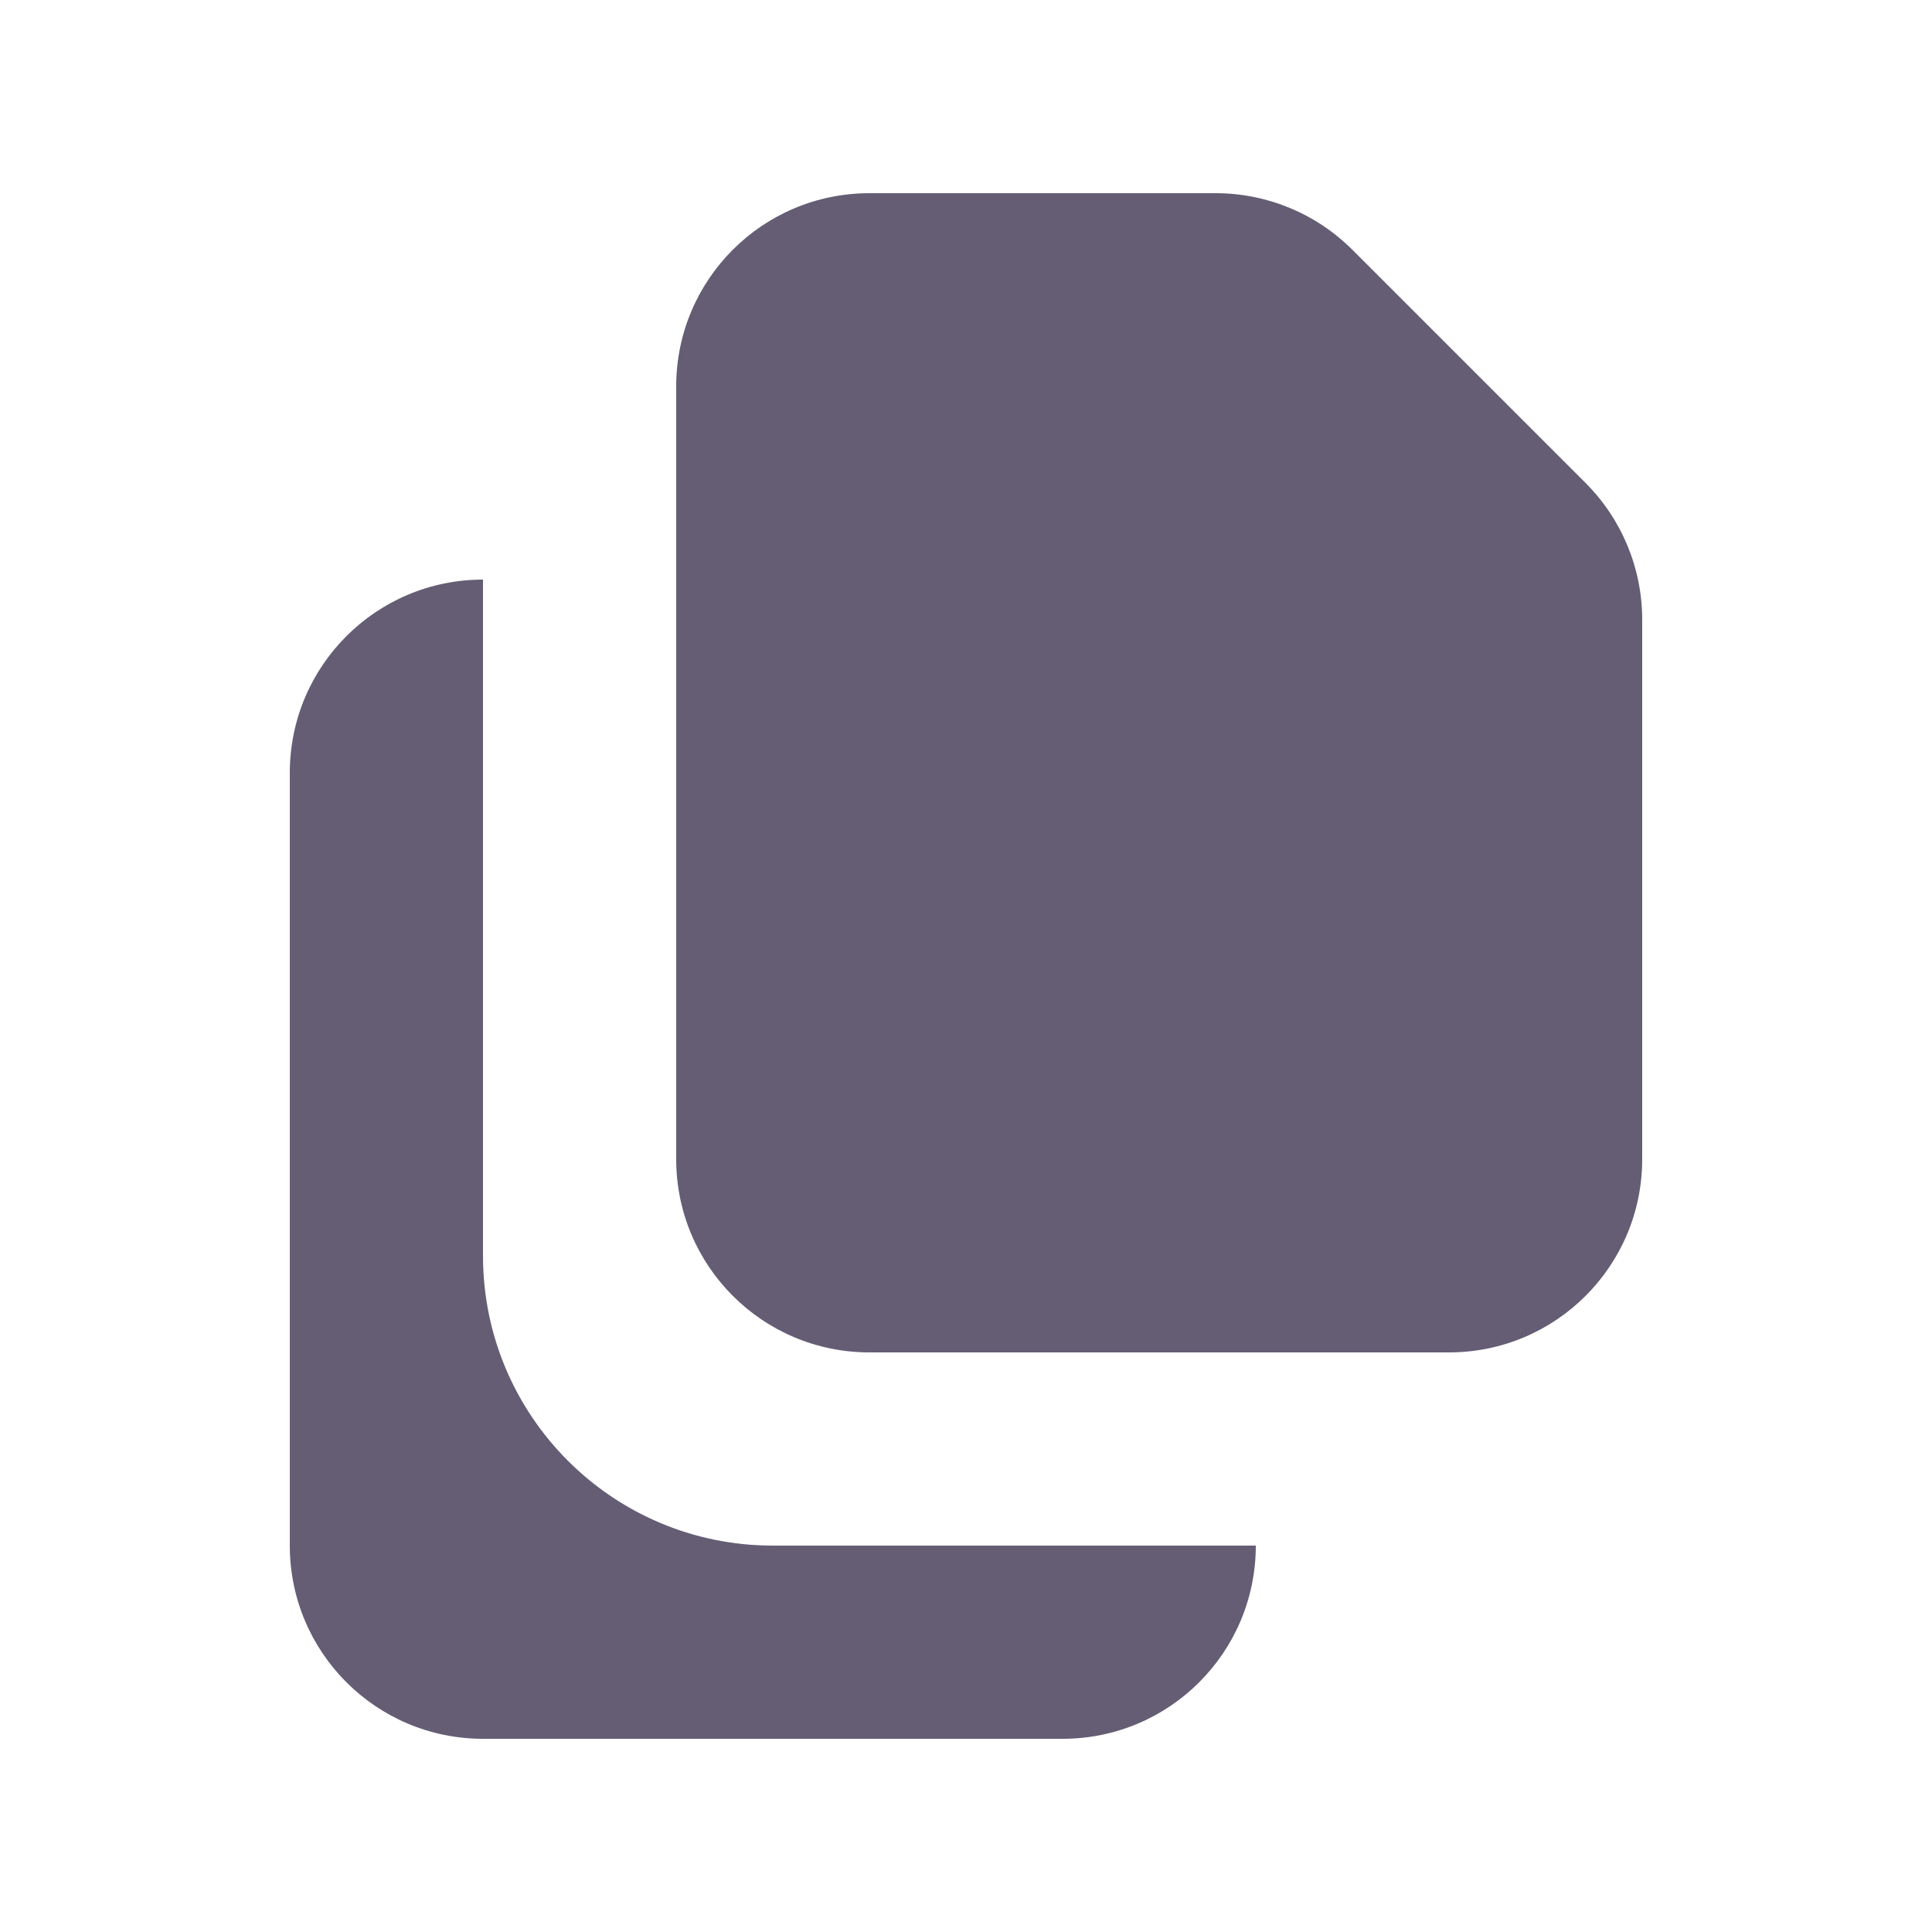
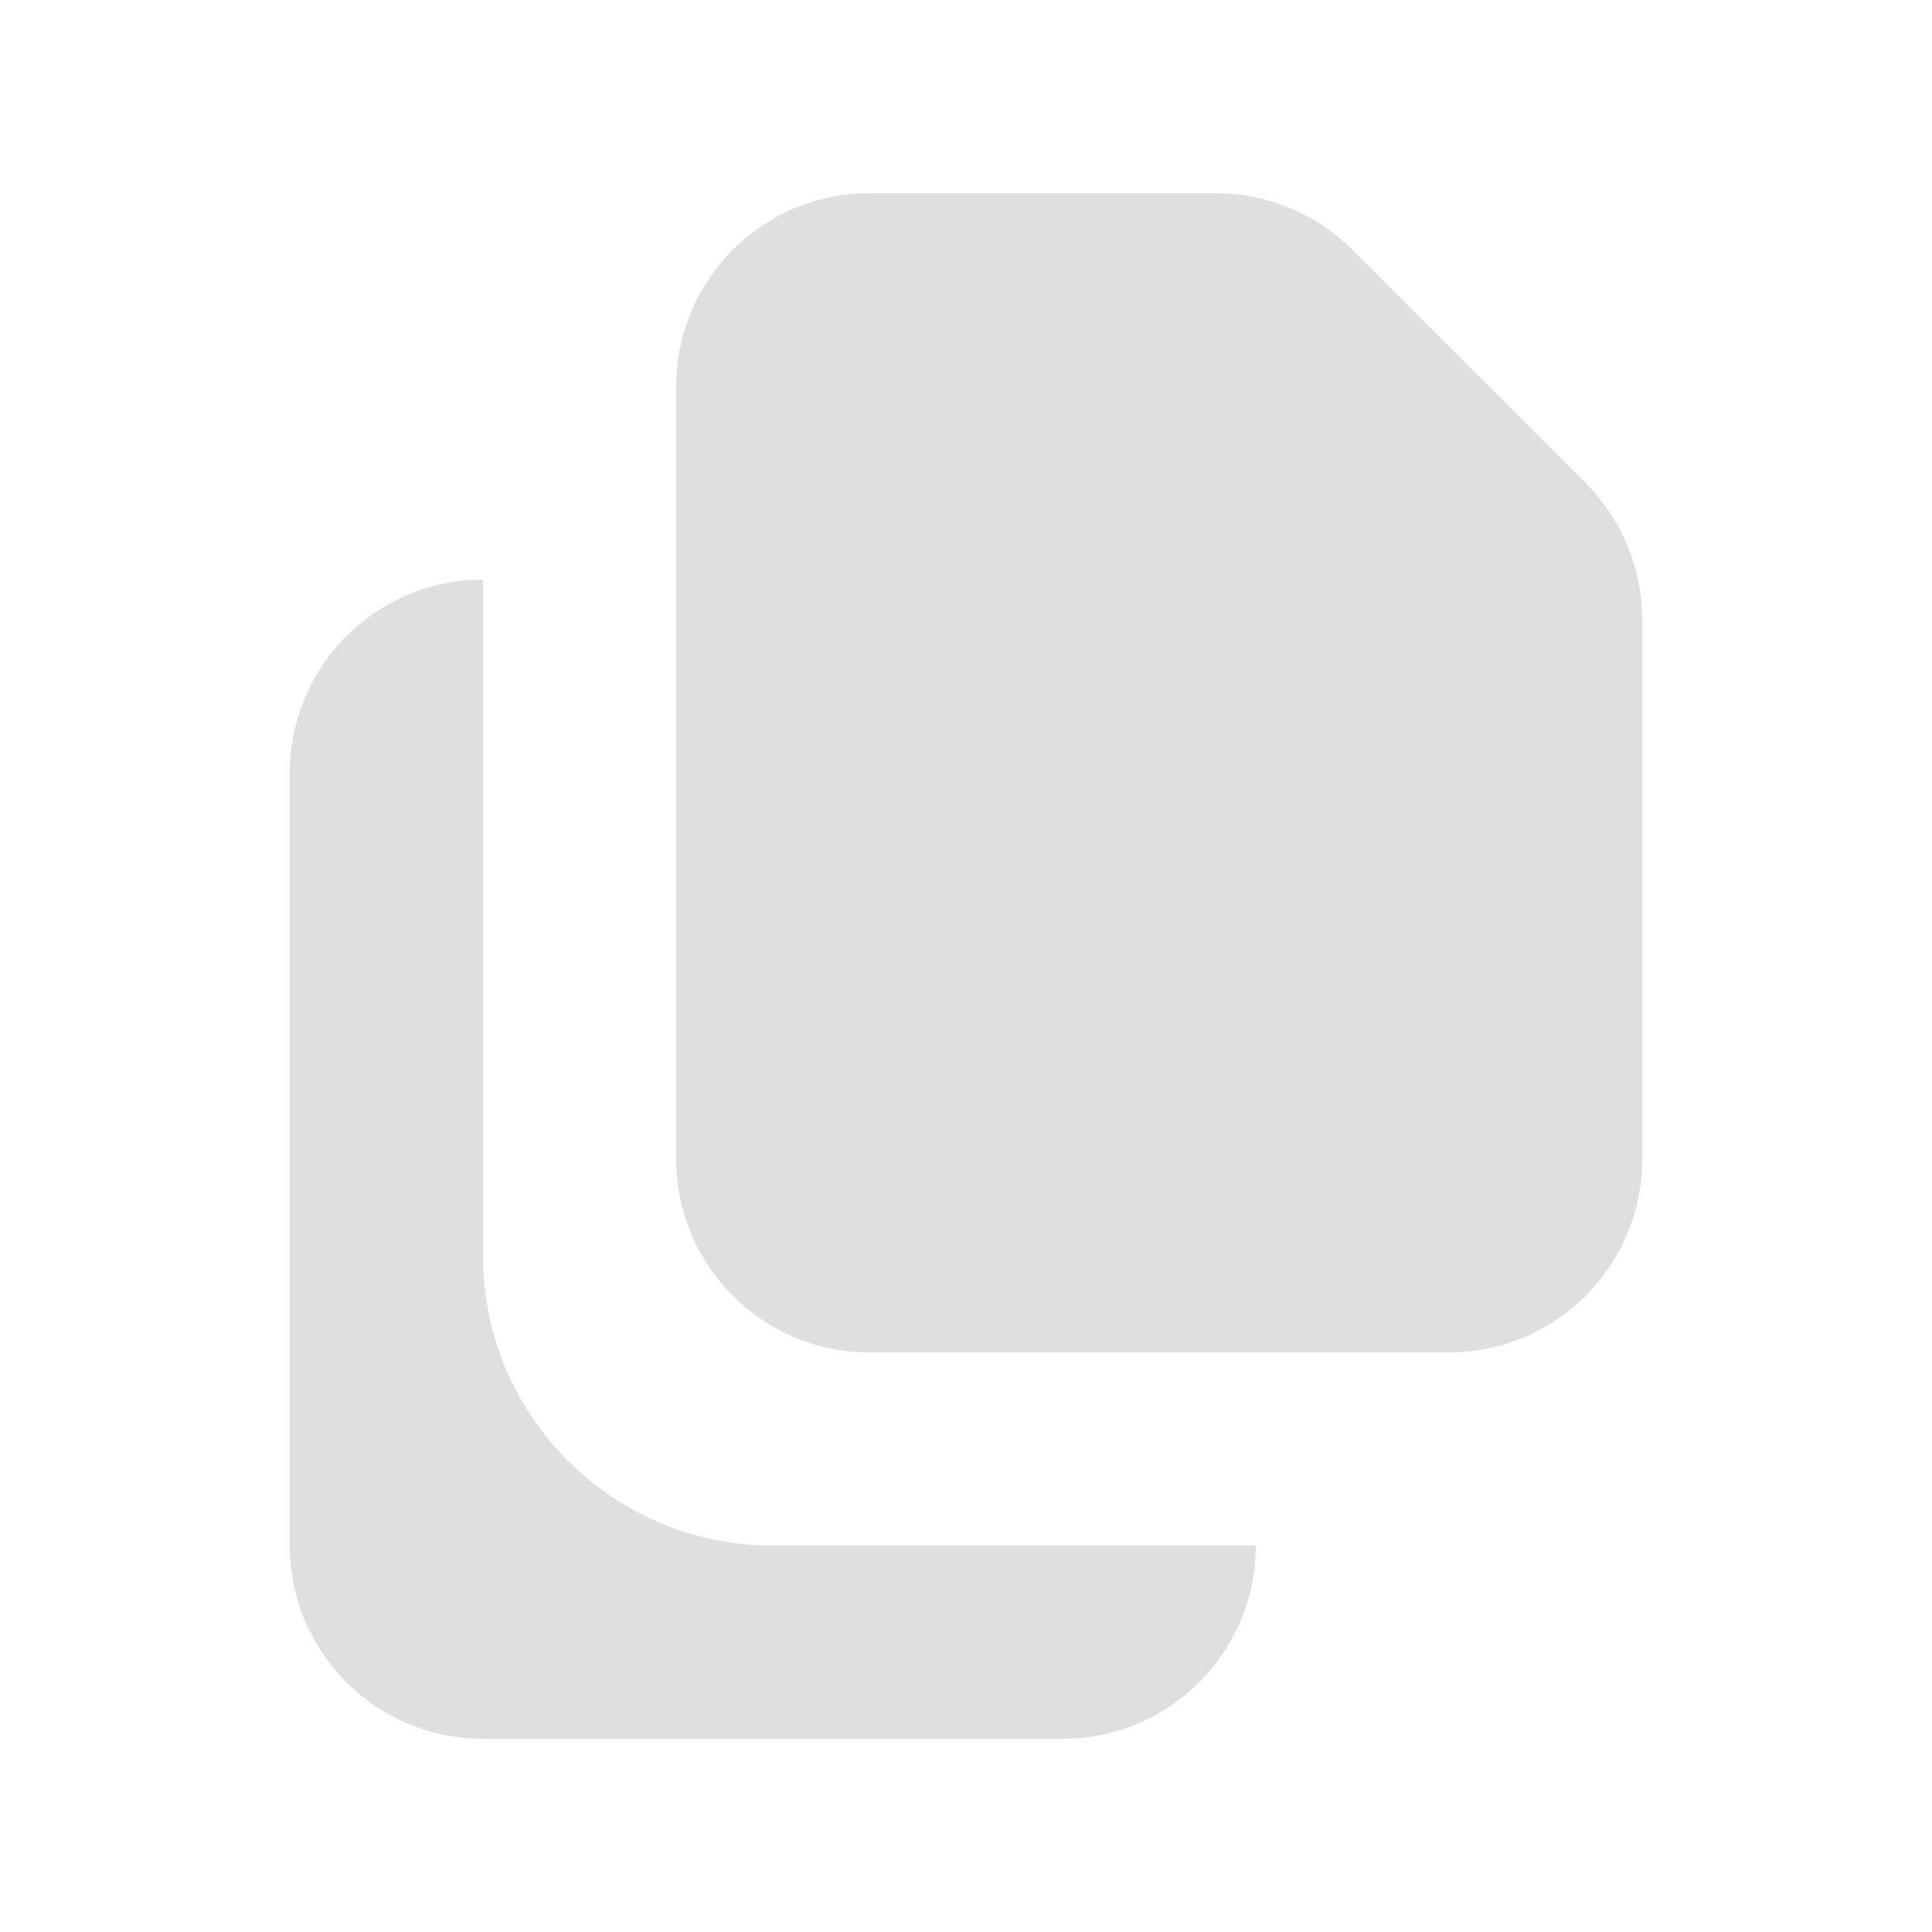
<svg xmlns="http://www.w3.org/2000/svg" width="20" height="20" viewBox="0 0 20 20" fill="none">
-   <path d="M9 2C7.895 2 7 2.895 7 4V12C7 13.105 7.895 14 9 14H15C16.105 14 17 13.105 17 12V6.414C17 5.884 16.789 5.375 16.414 5L14 2.586C13.625 2.211 13.116 2 12.586 2H9Z" fill="#645D74" />
-   <path d="M3 8C3 6.895 3.895 6 5 6V13C5 14.657 6.343 16 8 16H13C13 17.105 12.105 18 11 18H5C3.895 18 3 17.105 3 16V8Z" fill="#645D74" />
+   <path d="M9 2C7.895 2 7 2.895 7 4V12C7 13.105 7.895 14 9 14H15C16.105 14 17 13.105 17 12V6.414C17 5.884 16.789 5.375 16.414 5L14 2.586C13.625 2.211 13.116 2 12.586 2H9Z" fill="#DFDFDF" />
+   <path d="M3 8C3 6.895 3.895 6 5 6V13C5 14.657 6.343 16 8 16H13C13 17.105 12.105 18 11 18H5C3.895 18 3 17.105 3 16V8Z" fill="#DFDFDF" />
</svg>
